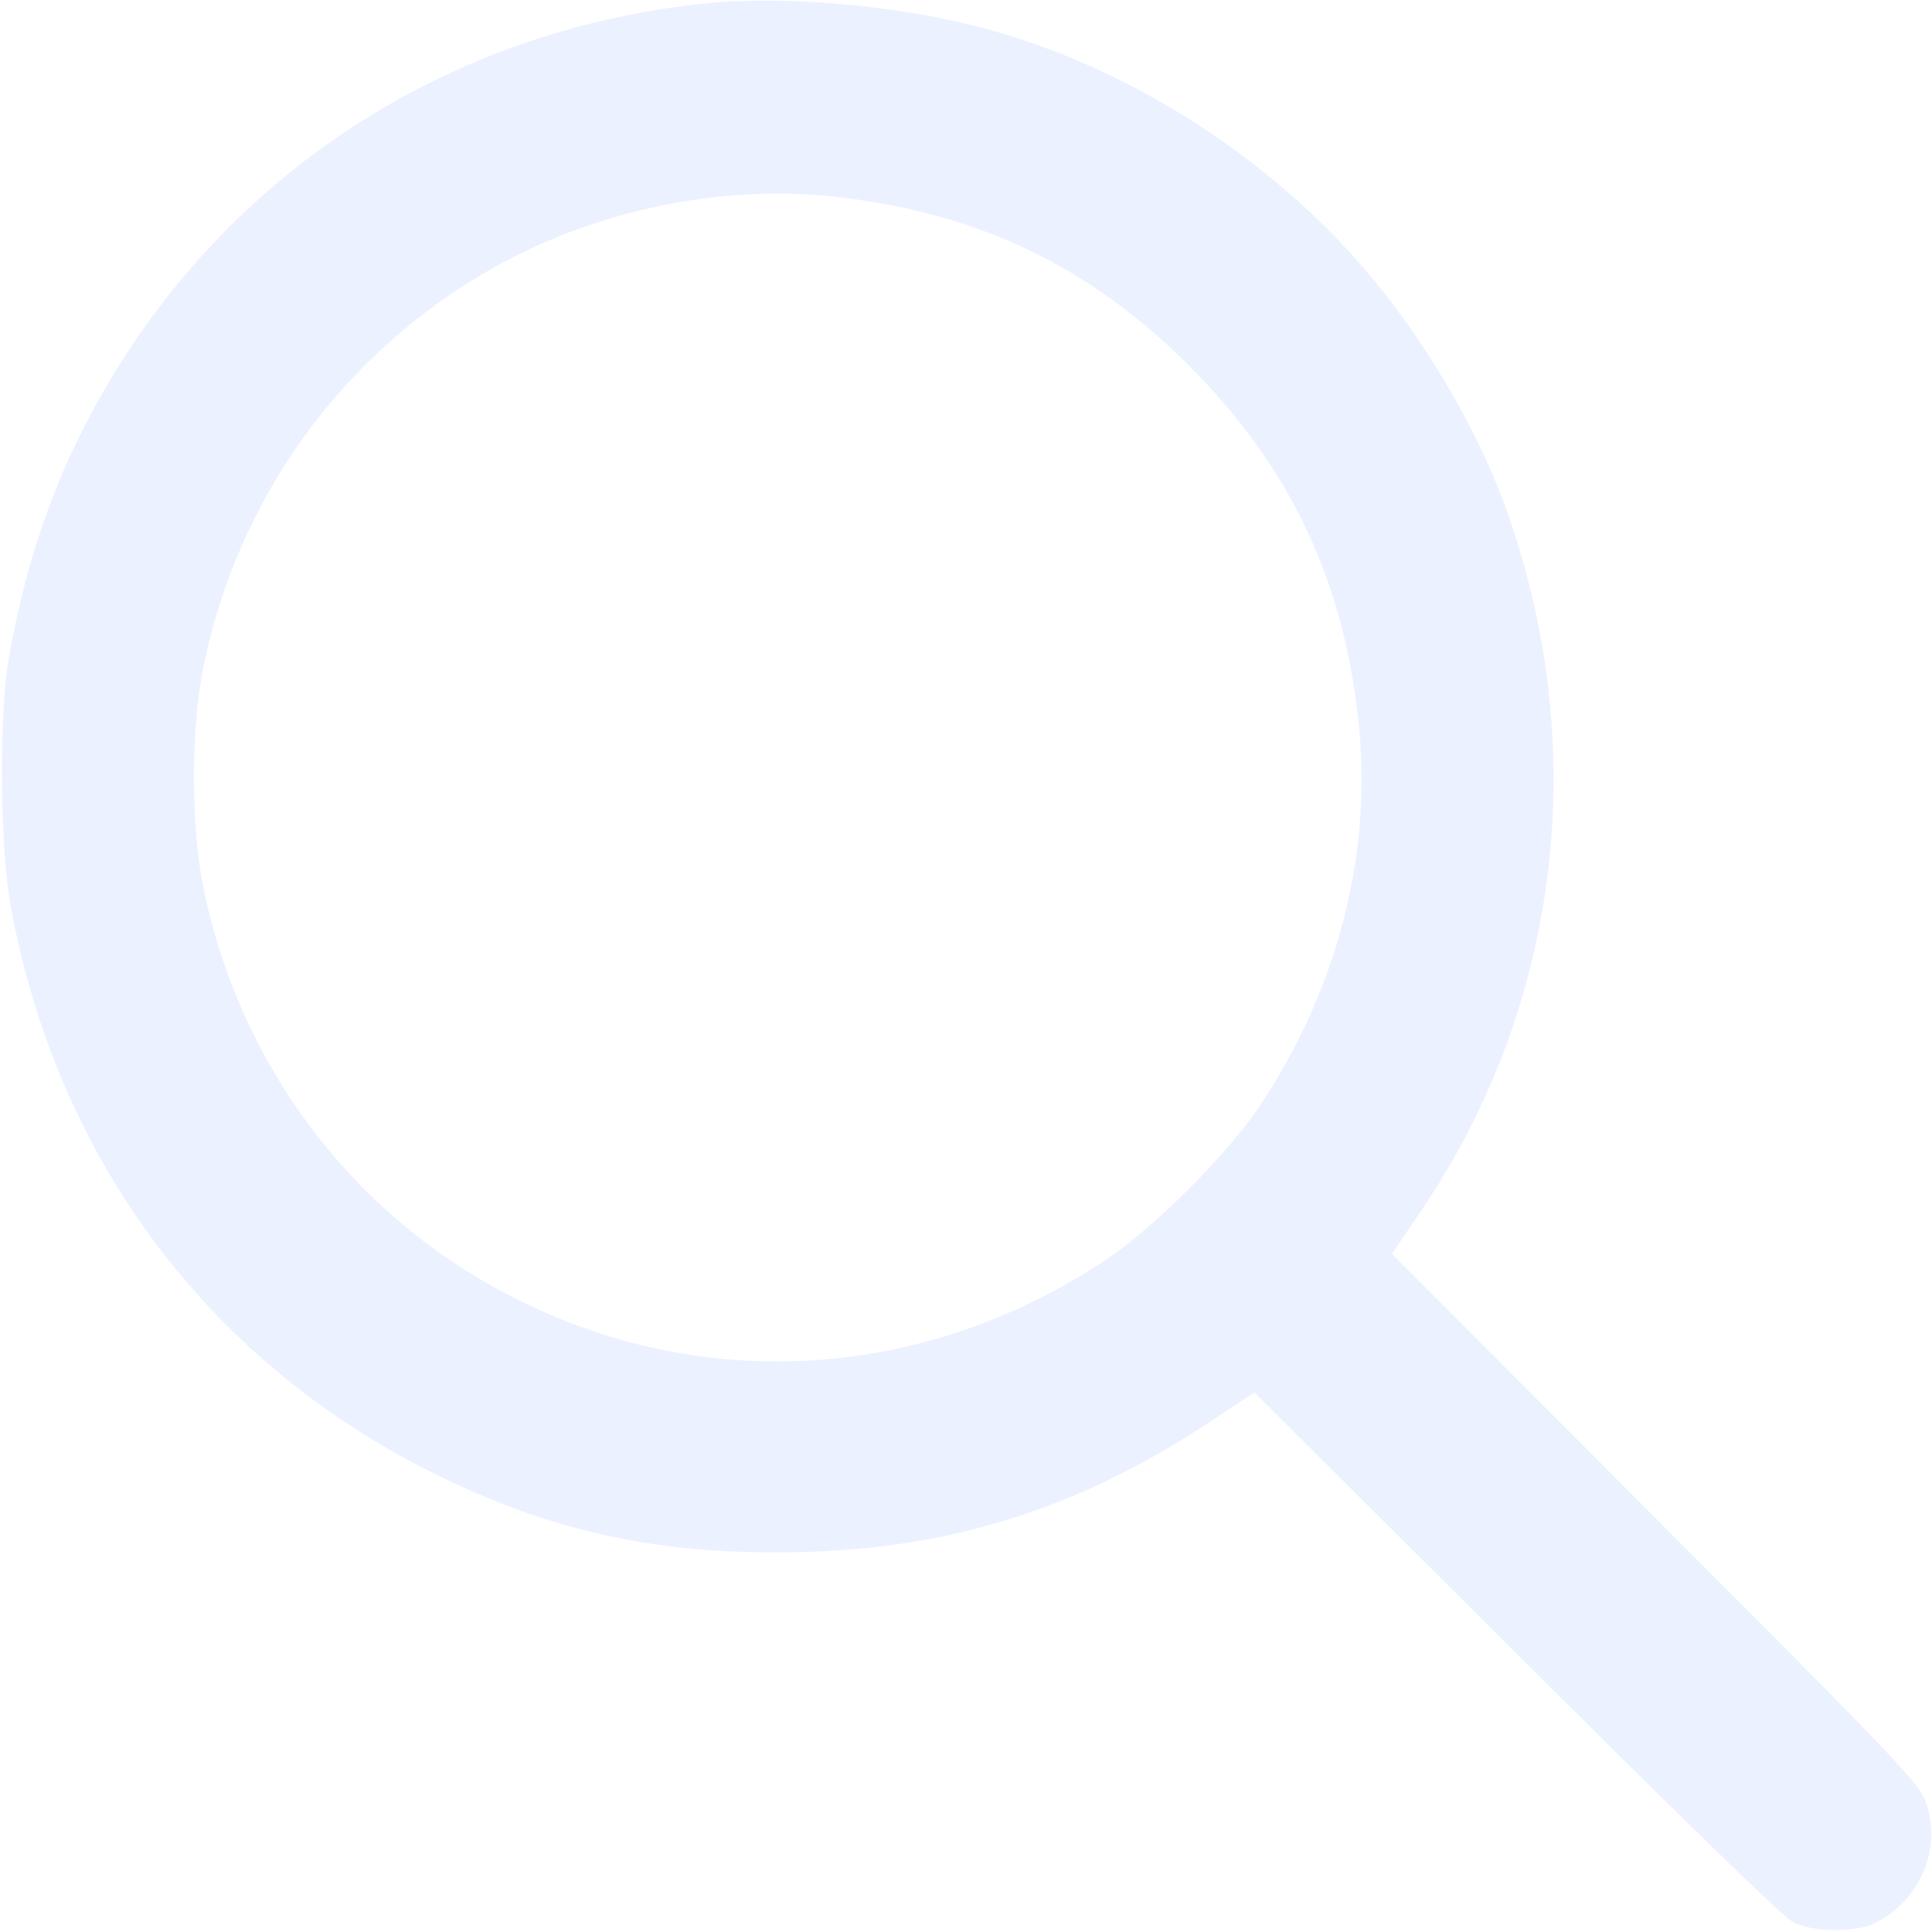
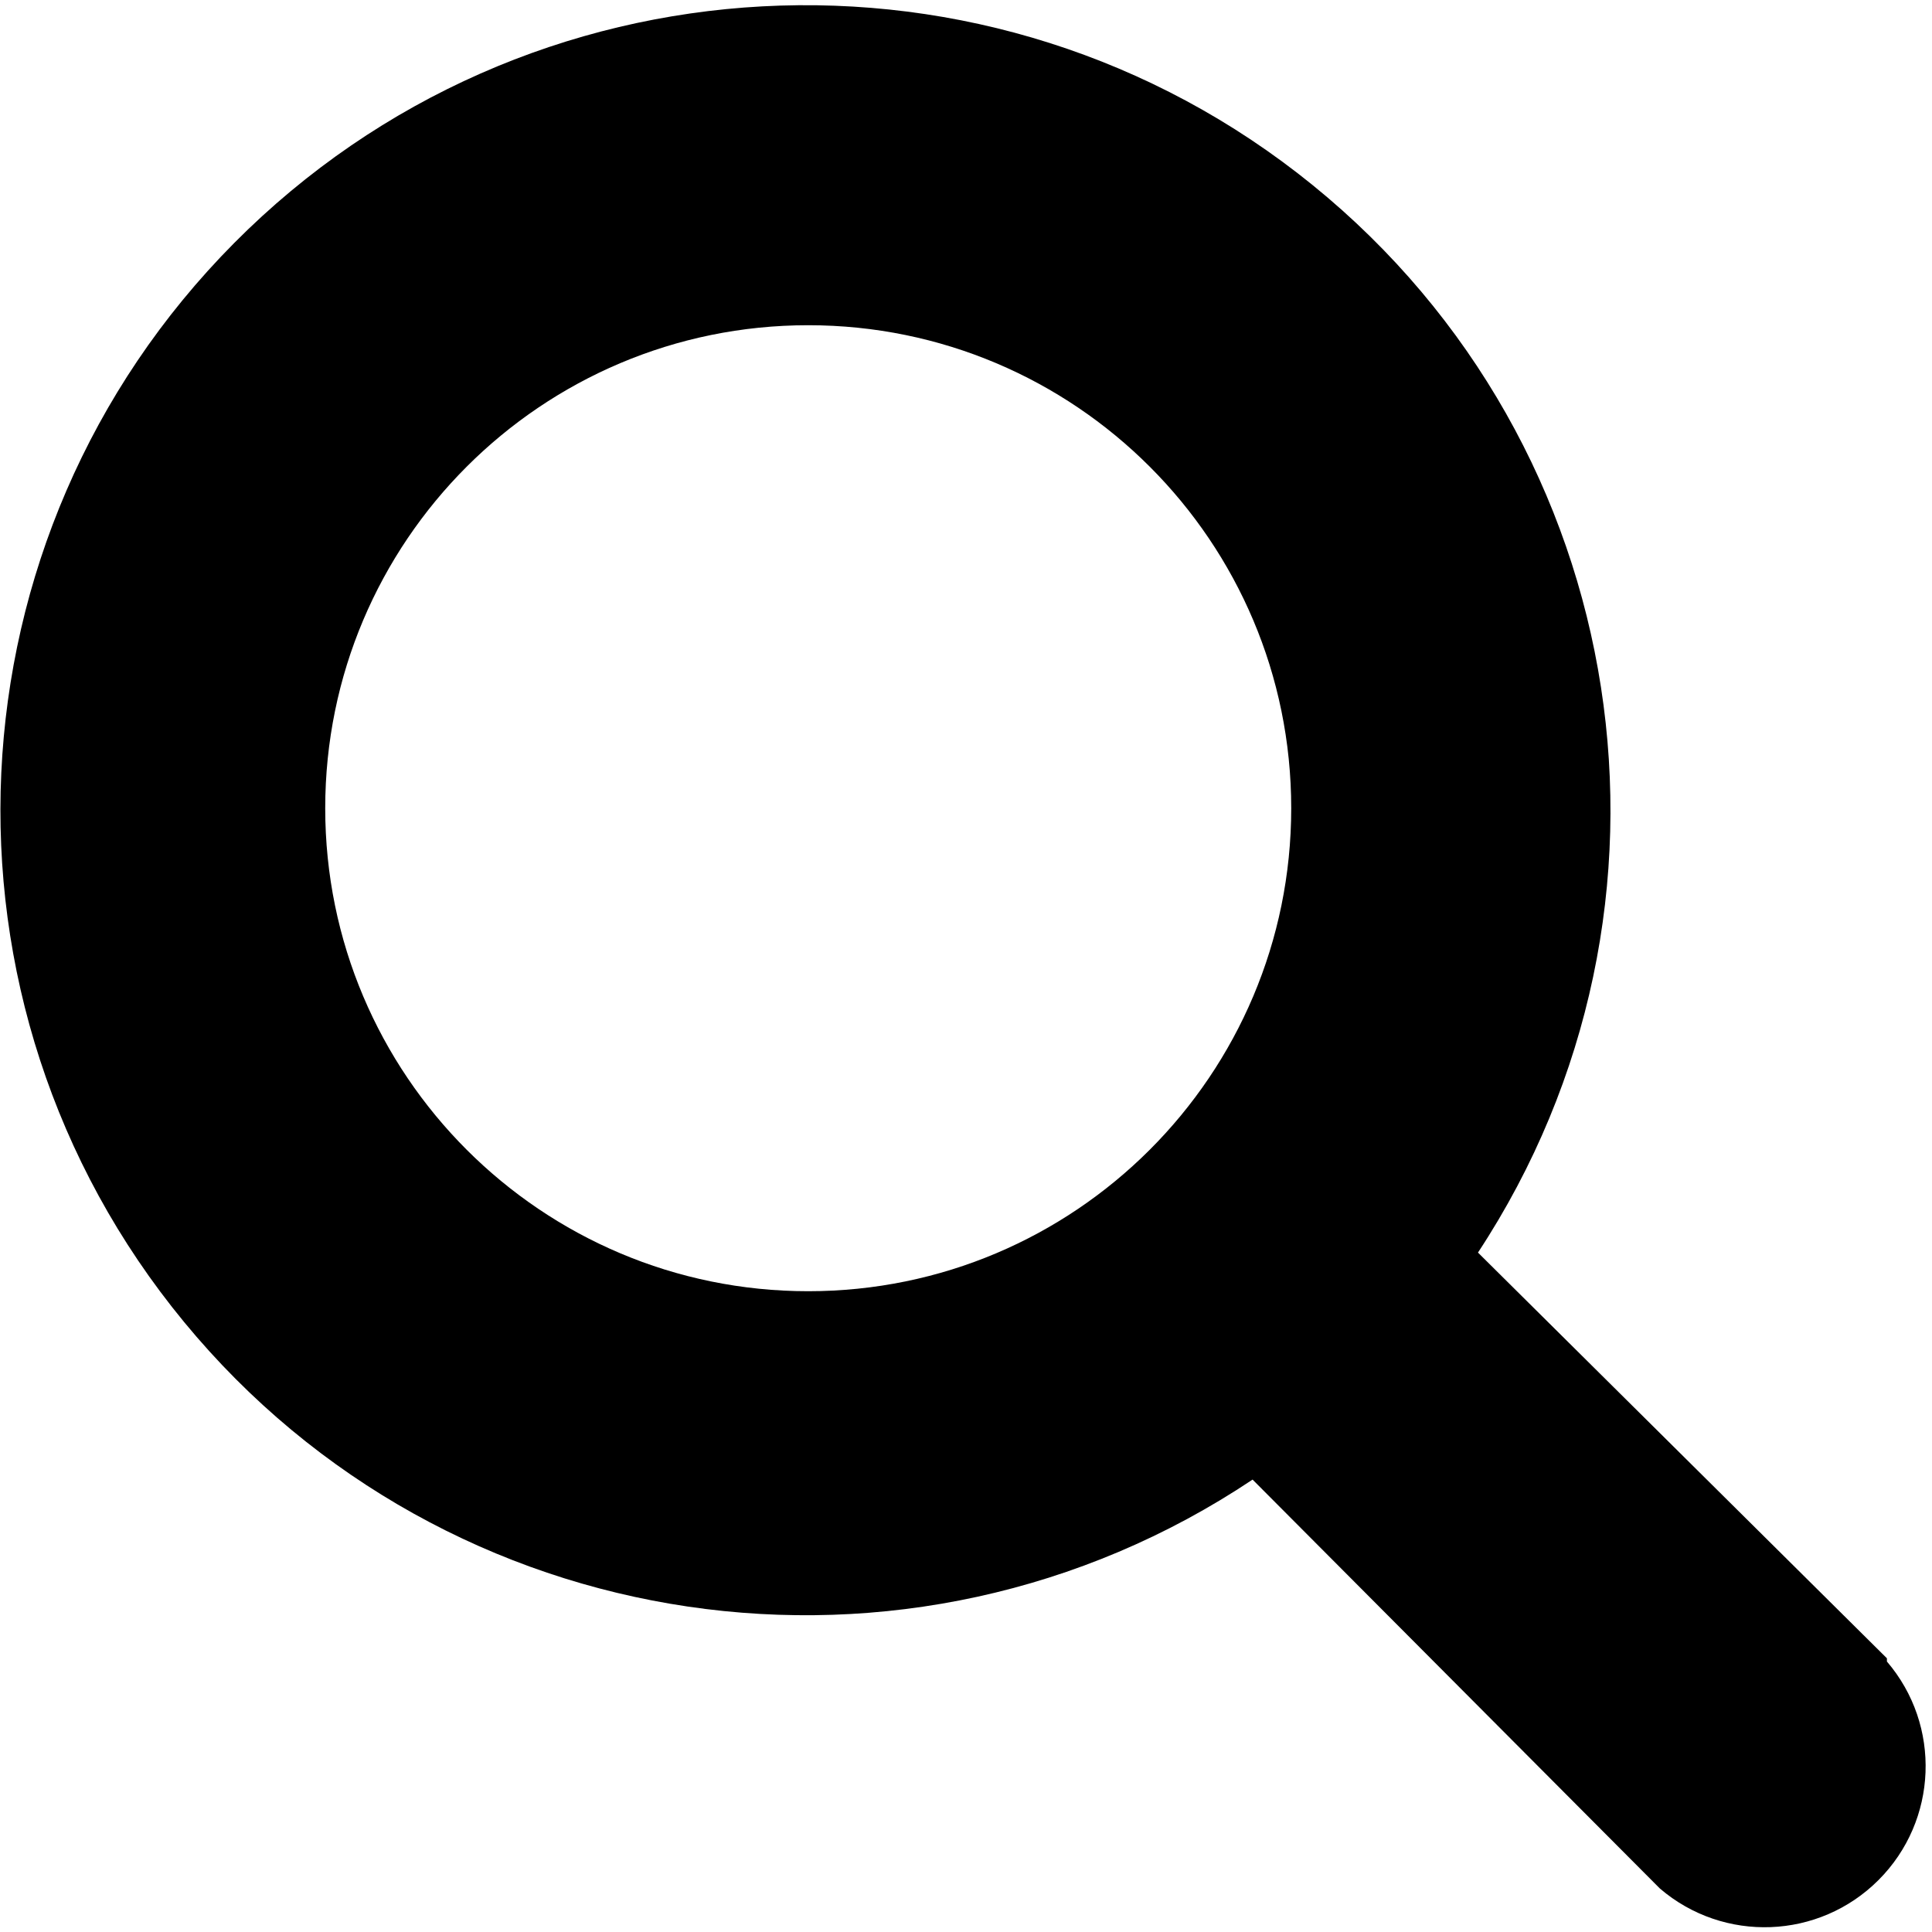
- <svg xmlns="http://www.w3.org/2000/svg" fill="#EBF1FF" width="25" height="25" viewBox="0 0 512 512" preserveAspectRatio="xMidYMid meet">
-   <g transform="translate(0,512) scale(0.1,-0.1)" stroke="none">
-     <path d="M1851 5109 c-657 -74 -1219 -432 -1555 -989 -138 -229 -223 -463         -273 -745 -26 -151 -23 -500 5 -655 120 -657 508 -1187 1087 -1487 310 -160         591 -228 945 -227 431 0 785 107 1145 345 l119 79 696 -693 c469 -468 708         -700 735 -713 54 -25 167 -25 215 0 120 63 175 193 135 317 -17 51 -54 91         -717 755 l-699 701 77 114 c371 548 453 1234 222 1869 -75 208 -219 450 -375         631 -260 300 -628 533 -1005 634 -230 62 -542 89 -757 64z m357 -510 c380 -41         677 -182 943 -448 271 -271 415 -579 451 -963 32 -343 -60 -693 -263 -998 -84         -127 -282 -325 -409 -409 -512 -341 -1143 -359 -1664 -47 -376 224 -641 602         -728 1039 -32 160 -32 414 0 574 90 451 367 835 767 1062 267 152 604 223 903         190z" />
-   </g>
+ <svg xmlns="http://www.w3.org/2000/svg" fill="currentColor" viewBox="0 0 12 12" id="search">
+   <path d="M11.72 10.3L9.18 7.78a5 5 0 10-1.4 1.41l2.53 2.54a1 1 0 001.41-1.41zm-9.7-5.28a3 3 0 116 0 3 3 0 01-6 0z" />
</svg>
